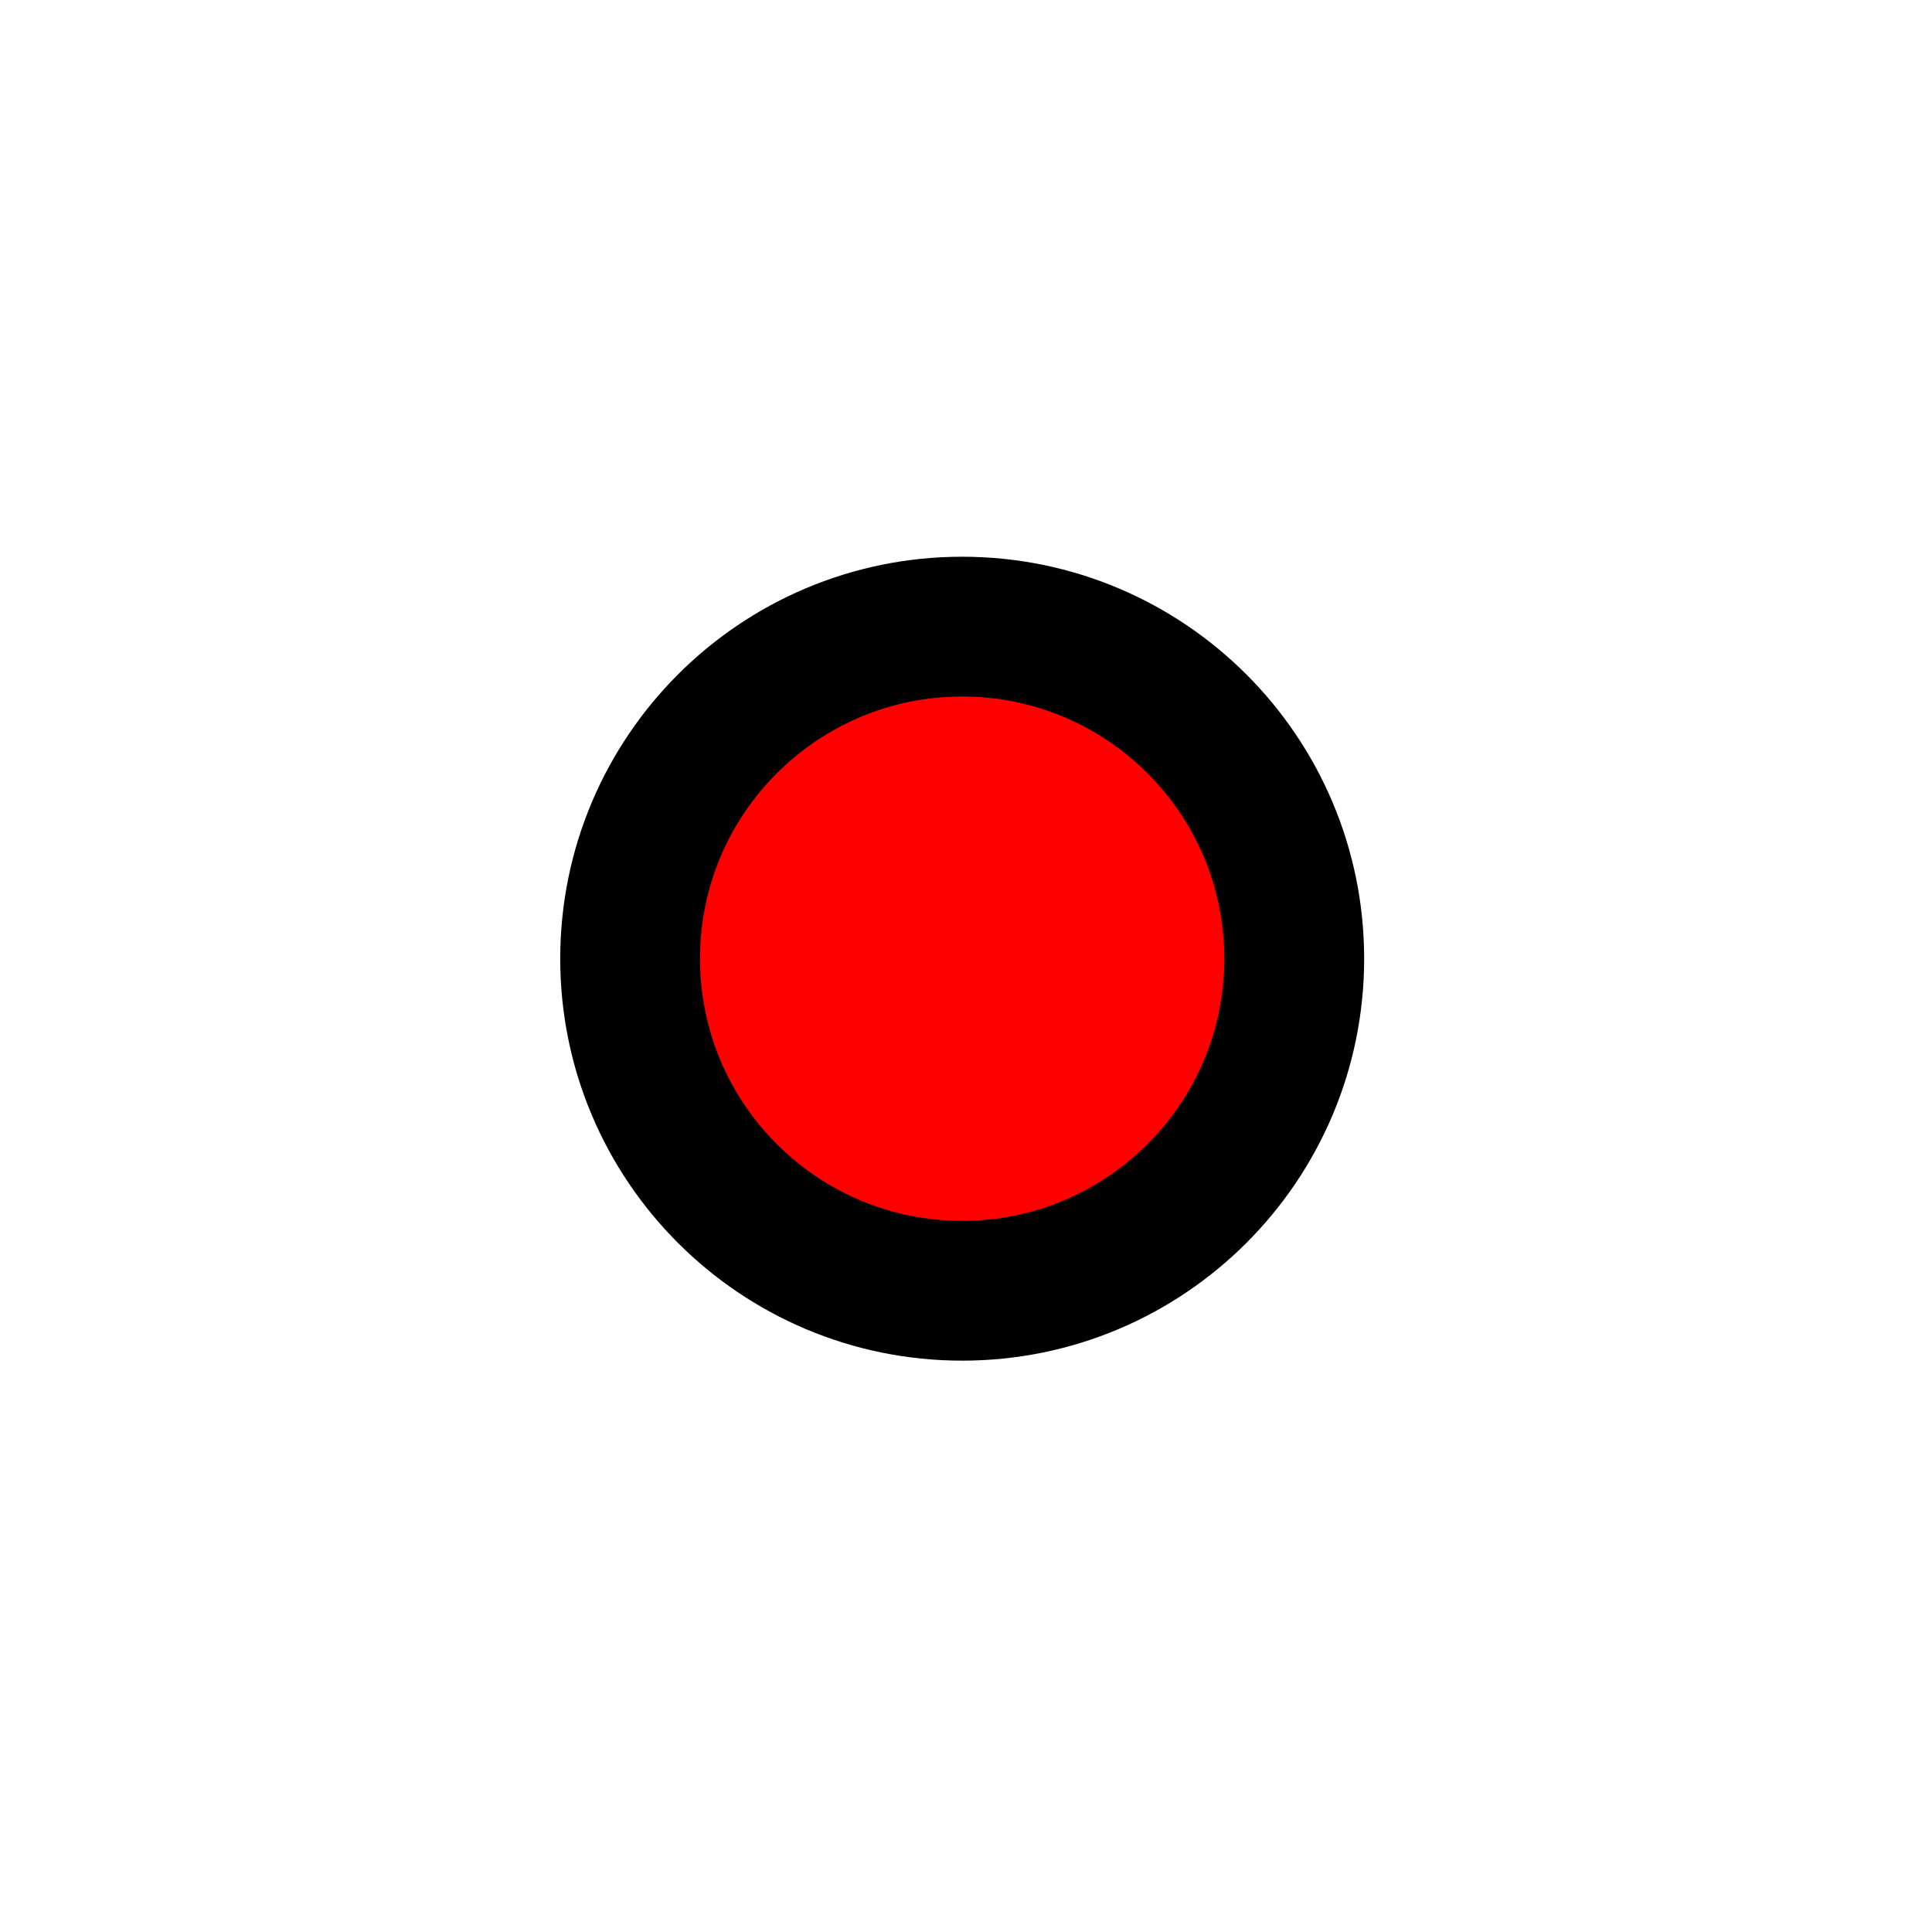
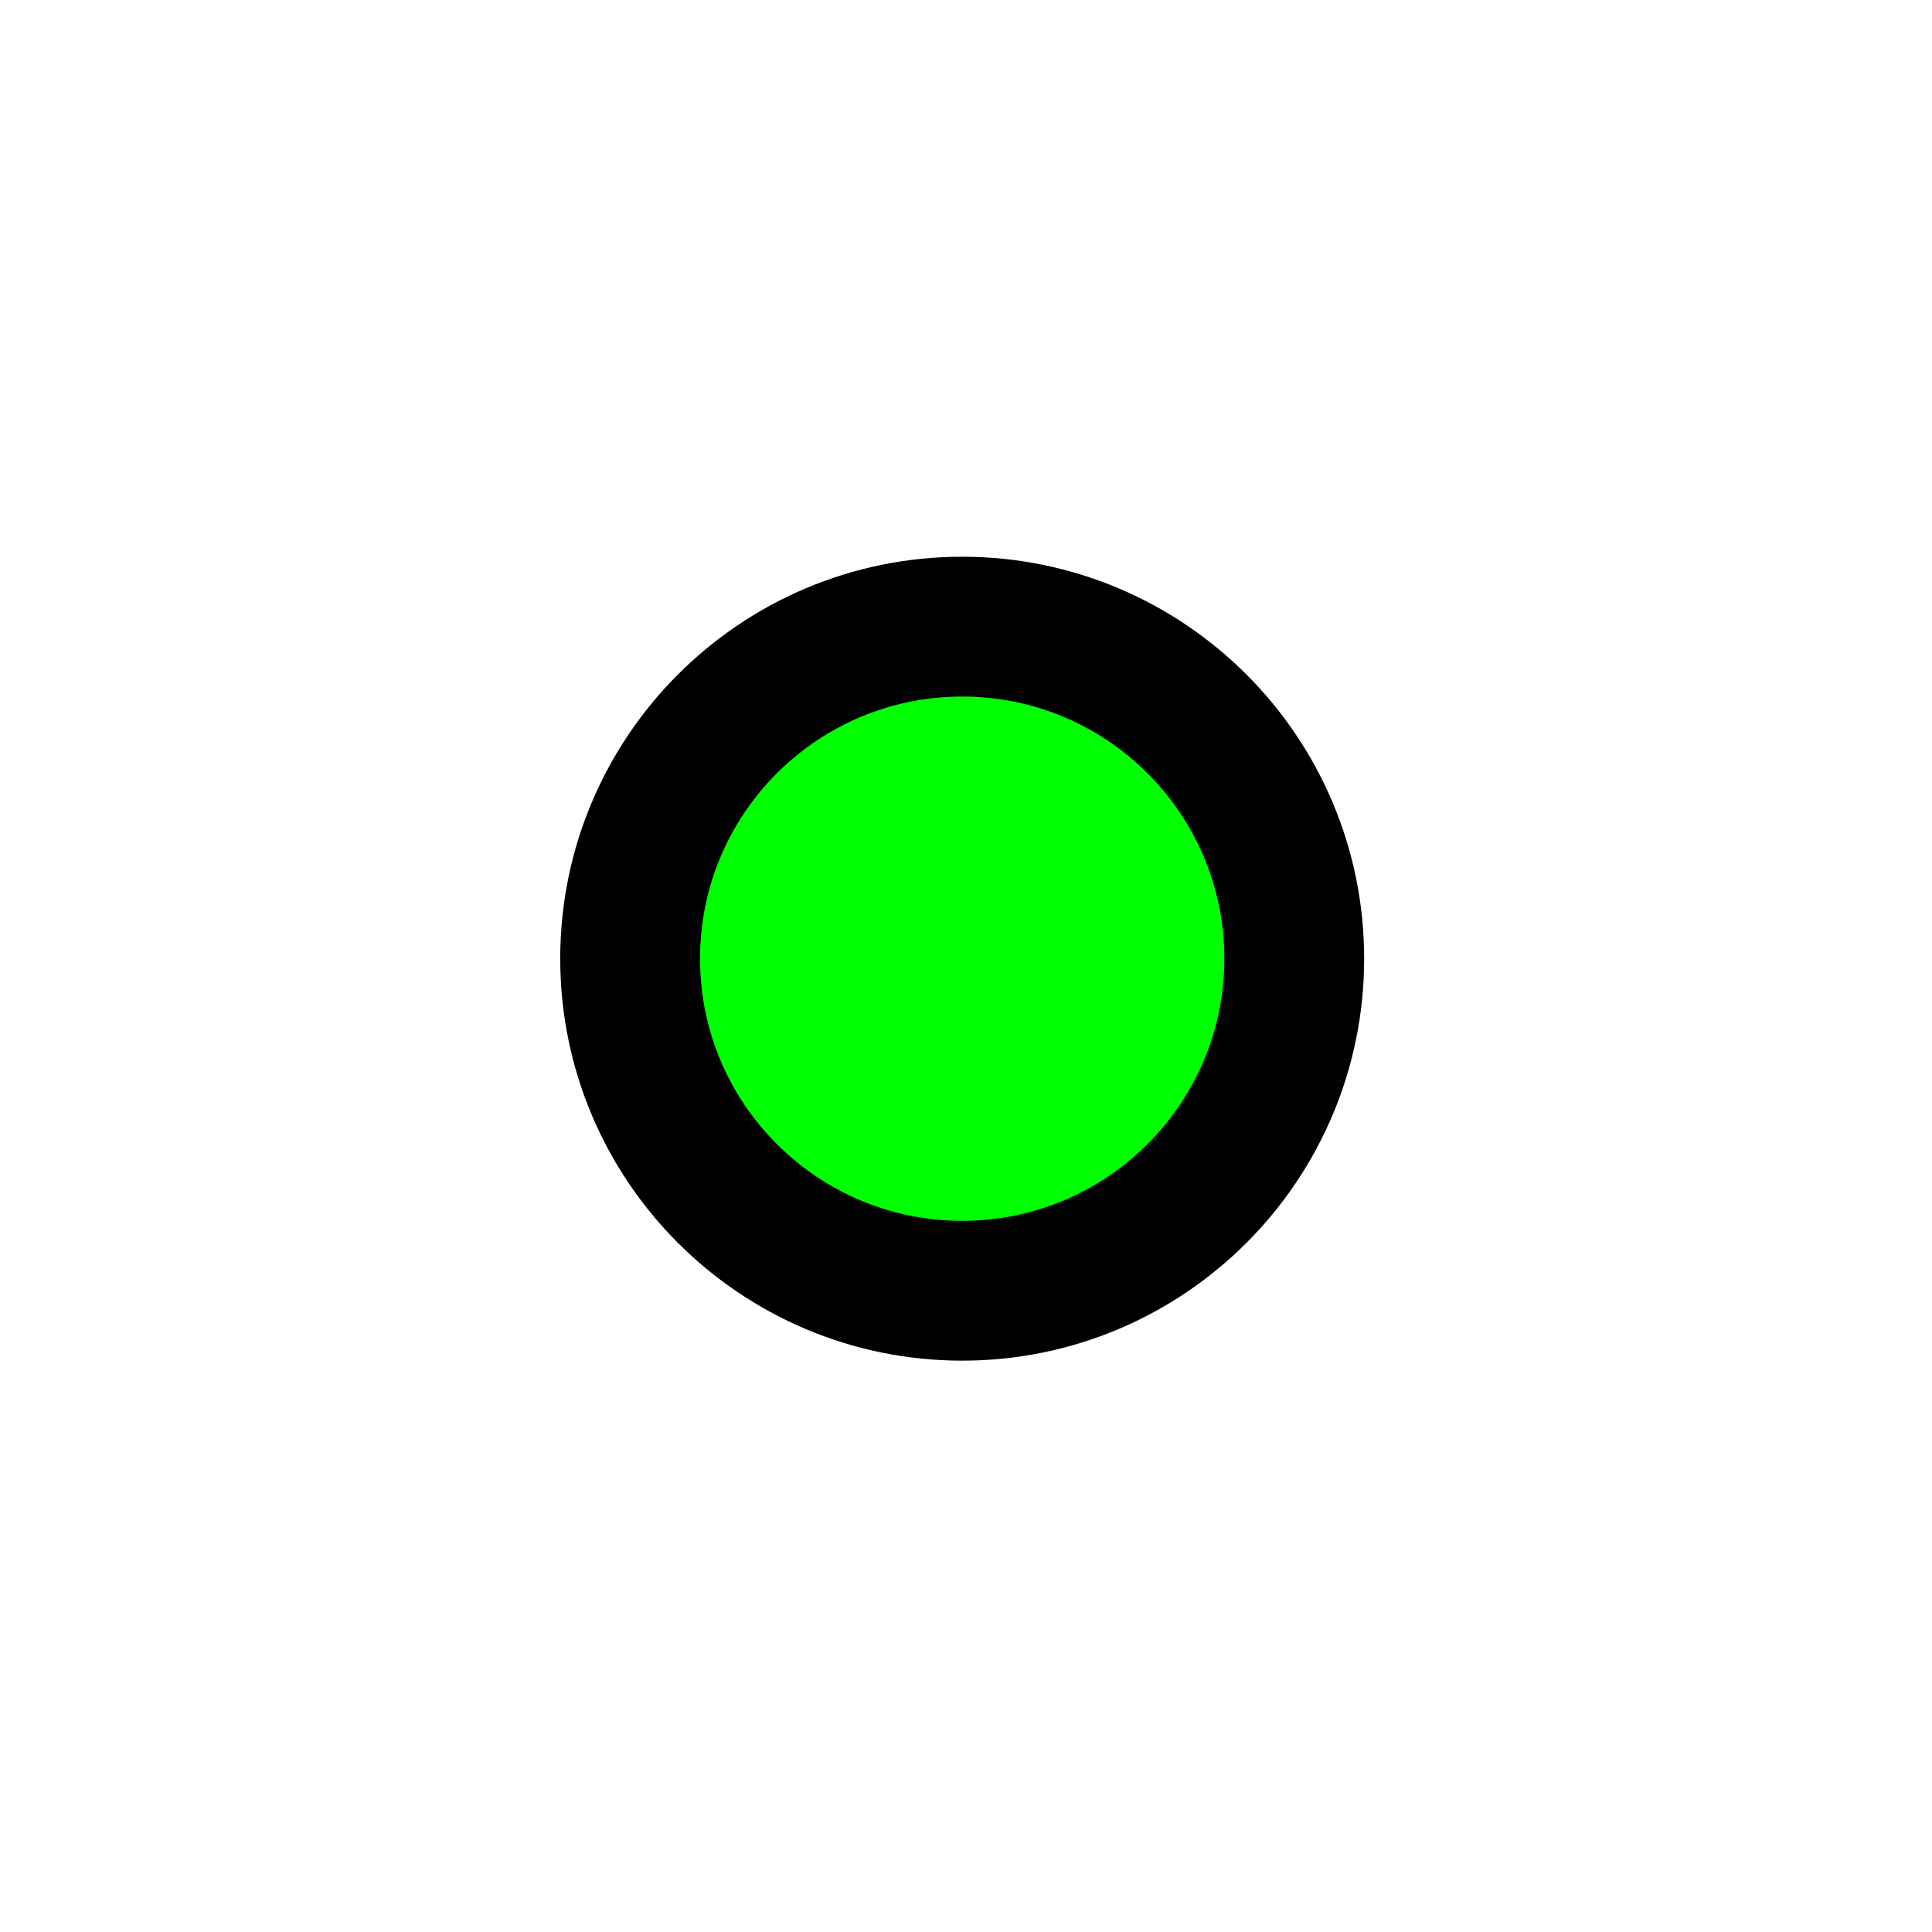
<svg xmlns="http://www.w3.org/2000/svg" width="32px" height="32px" id="svg3797" version="1.1">
  <defs id="defs3799" />
  <g id="layer1">
-     <path style="fill:#ff0000;fill-opacity:1;stroke:#000000;stroke-width:2.526;stroke-miterlimit:4;stroke-opacity:1;stroke-dasharray:none" id="path3807-4" d="M 17,22 A 6,6 0 1 1 5,22 6,6 0 1 1 17,22 z" transform="matrix(0.9166667,0,0,0.9166667,5.85352,-4.287785)" />
+     <path style="fill:#00ff00;fill-opacity:1;stroke:#000000;stroke-width:2.526;stroke-miterlimit:4;stroke-opacity:1;stroke-dasharray:none" id="path3807-4" d="M 17,22 A 6,6 0 1 1 5,22 6,6 0 1 1 17,22 z" transform="matrix(0.9166667,0,0,0.9166667,5.85352,-4.287785)" />
  </g>
</svg>
